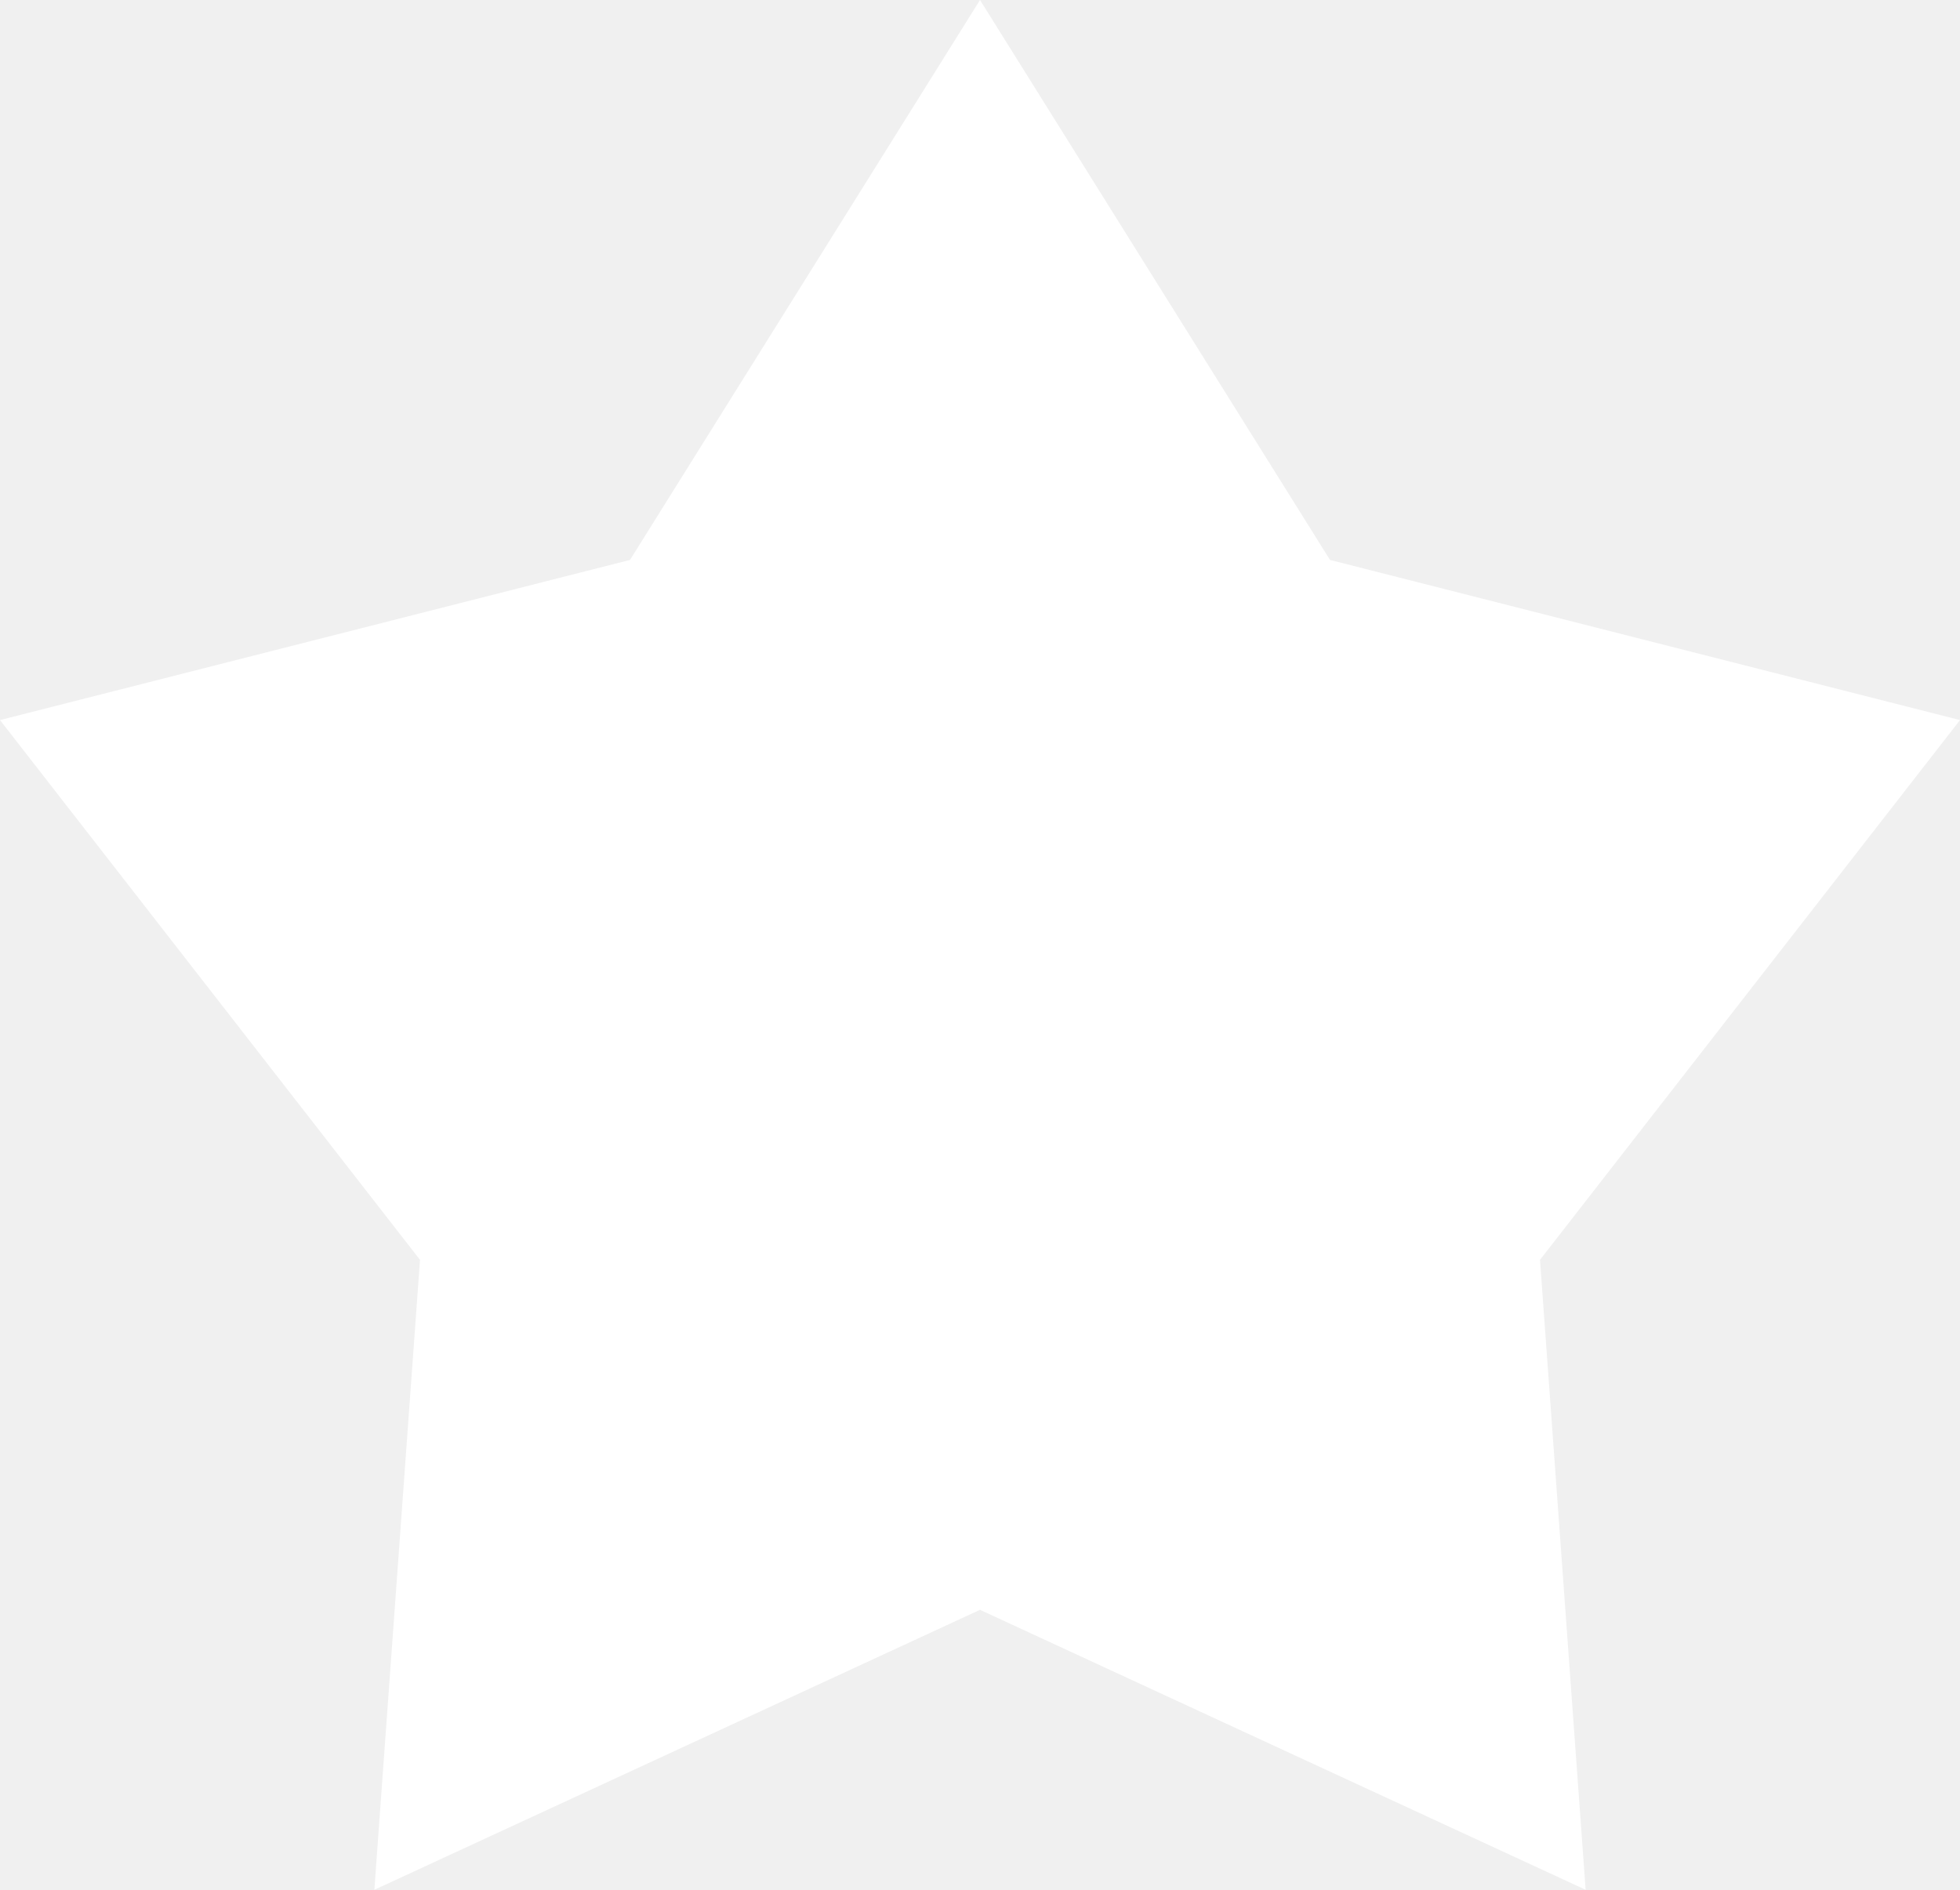
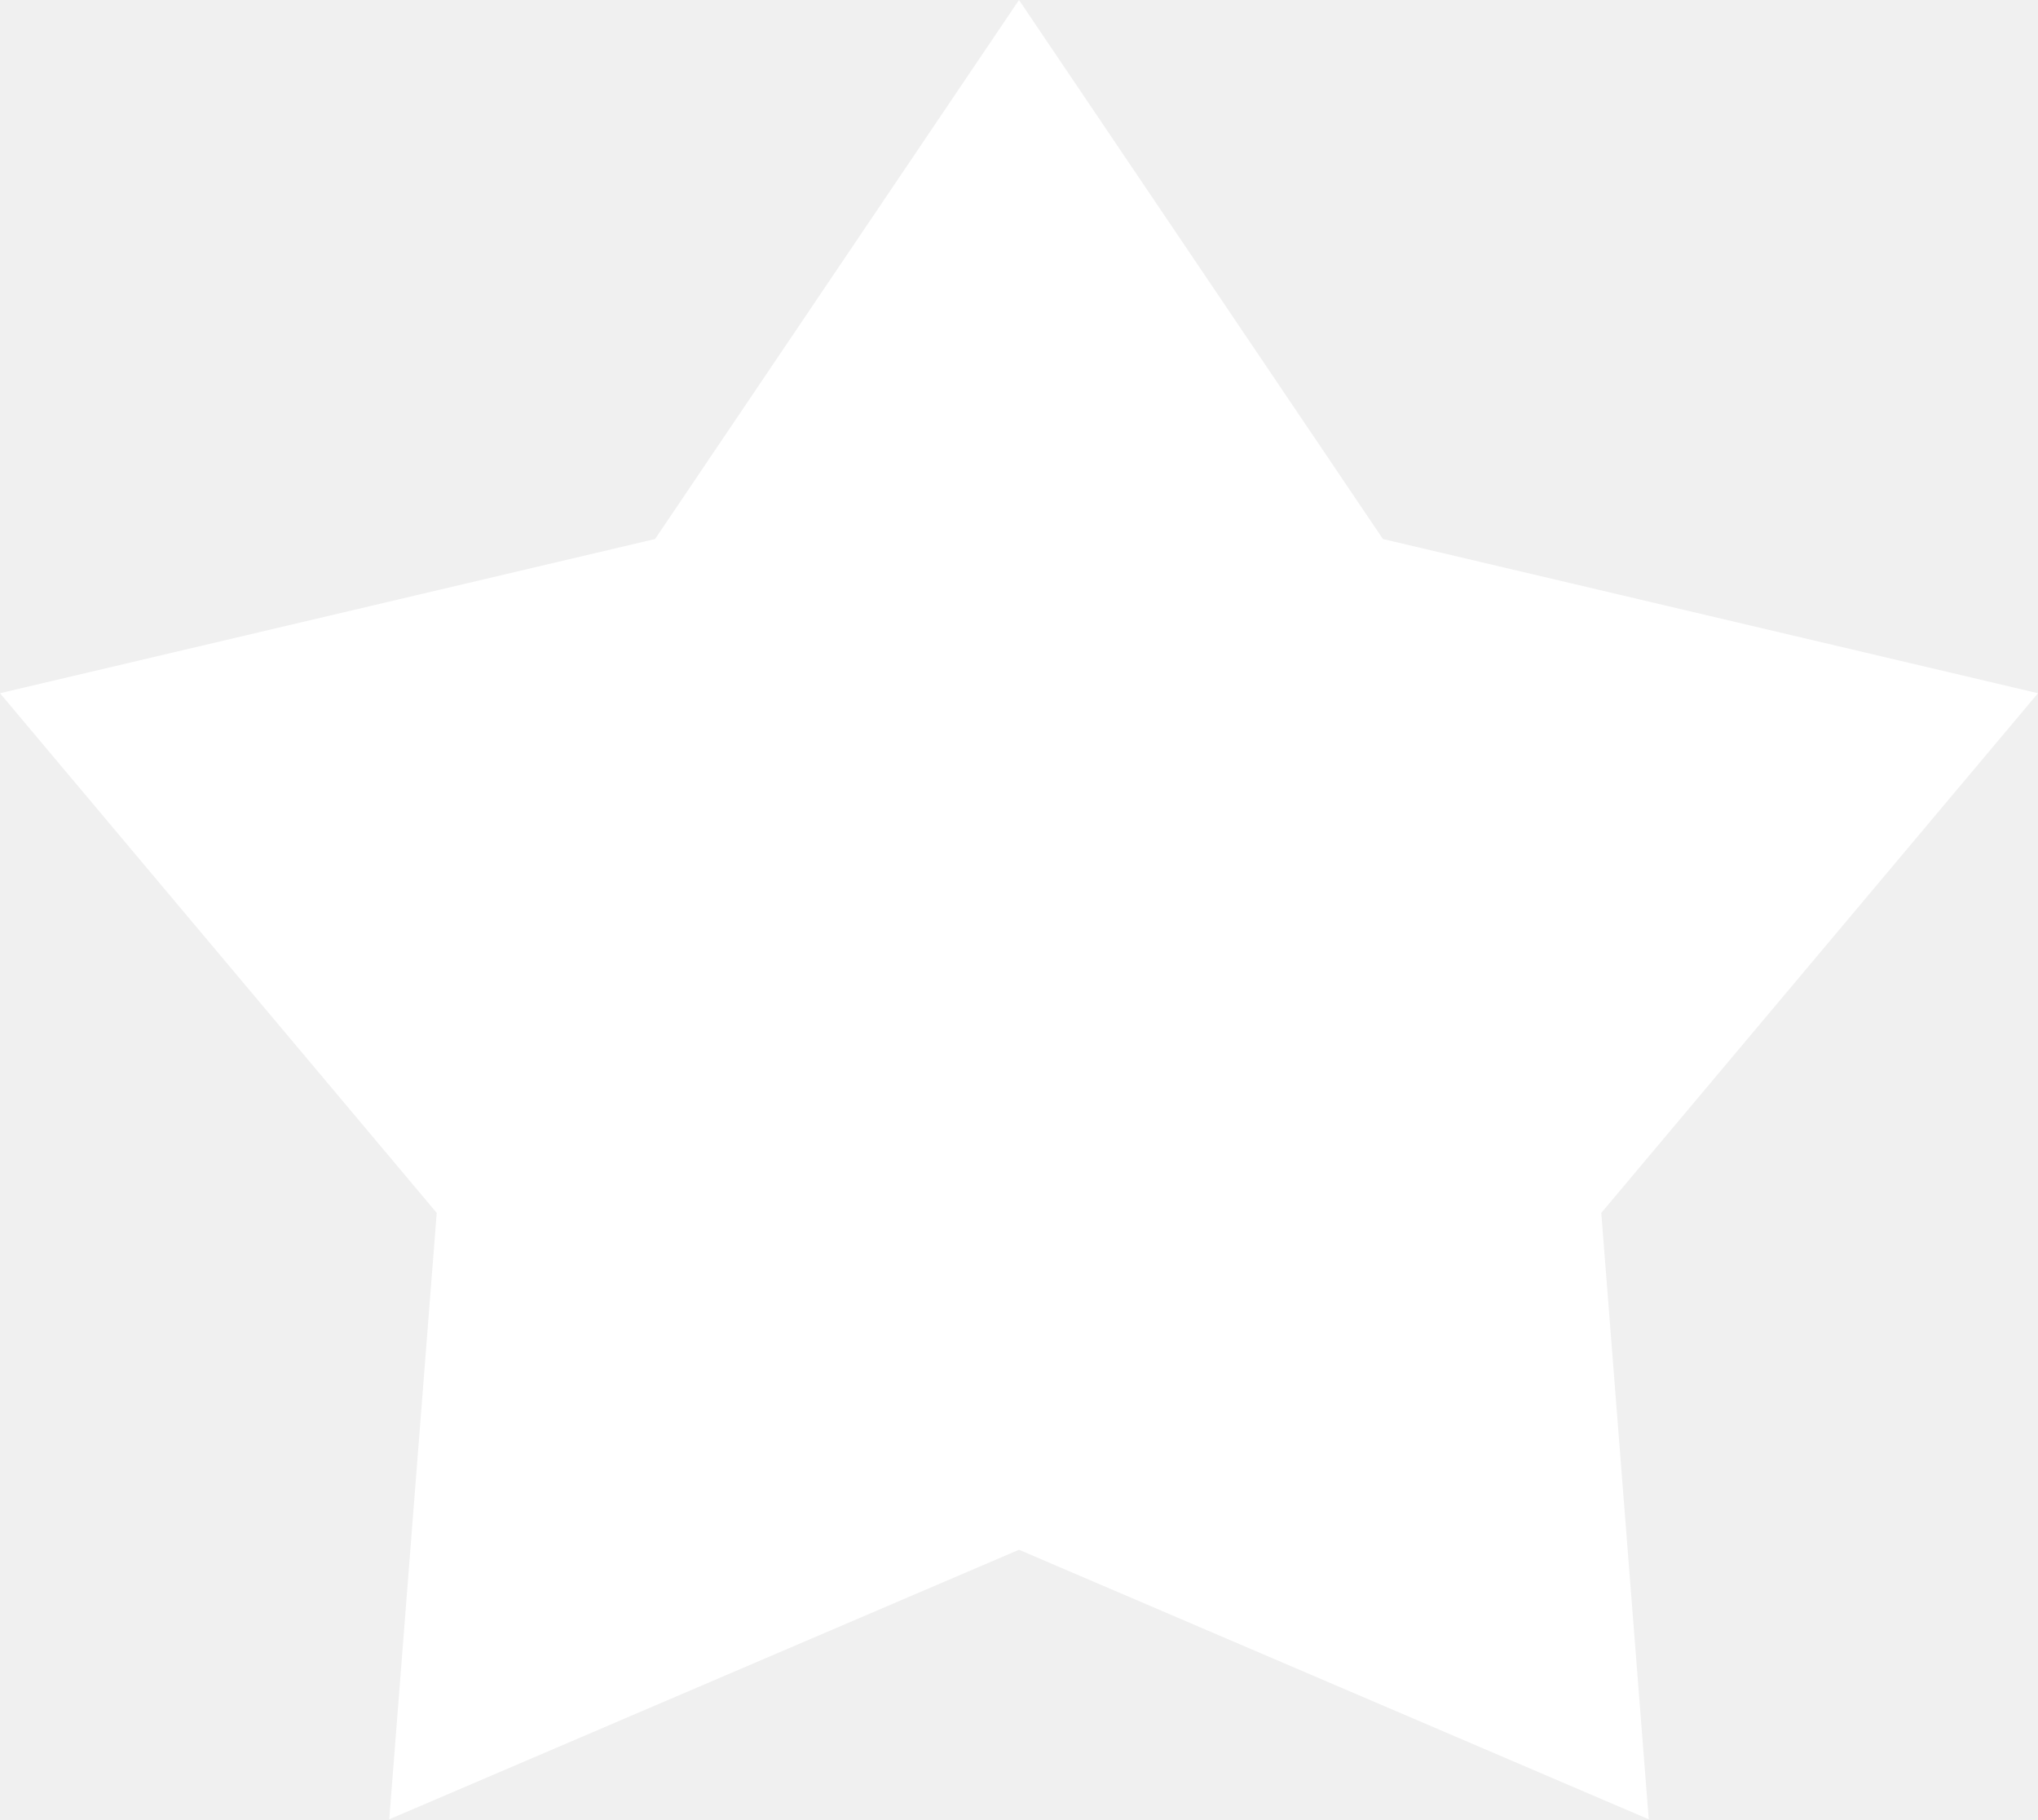
- <svg xmlns="http://www.w3.org/2000/svg" width="28" height="27" viewBox="0 0 28 27" fill="none">
-   <path d="M14 23L22.652 27L22 18L28 10.288L19 8L14 0L9 8L0 10.288L6 18L5.348 27L14 23Z" fill="white" />
+ <svg xmlns="http://www.w3.org/2000/svg" width="28" height="25" viewBox="0 0 28 25" fill="none">
+   <g clip-path="url(#clip0_2608_37848)">
+     <path d="M14 21.296L22.652 25L22 16.667L28 9.526L19 7.407L14 0L9 7.407L0 9.526L6 16.667L5.348 25L14 21.296Z" fill="white" />
+   </g>
+   <defs>
+     <clipPath id="clip0_2608_37848">
+       <rect width="28" height="25" fill="white" />
+     </clipPath>
+   </defs>
</svg>
